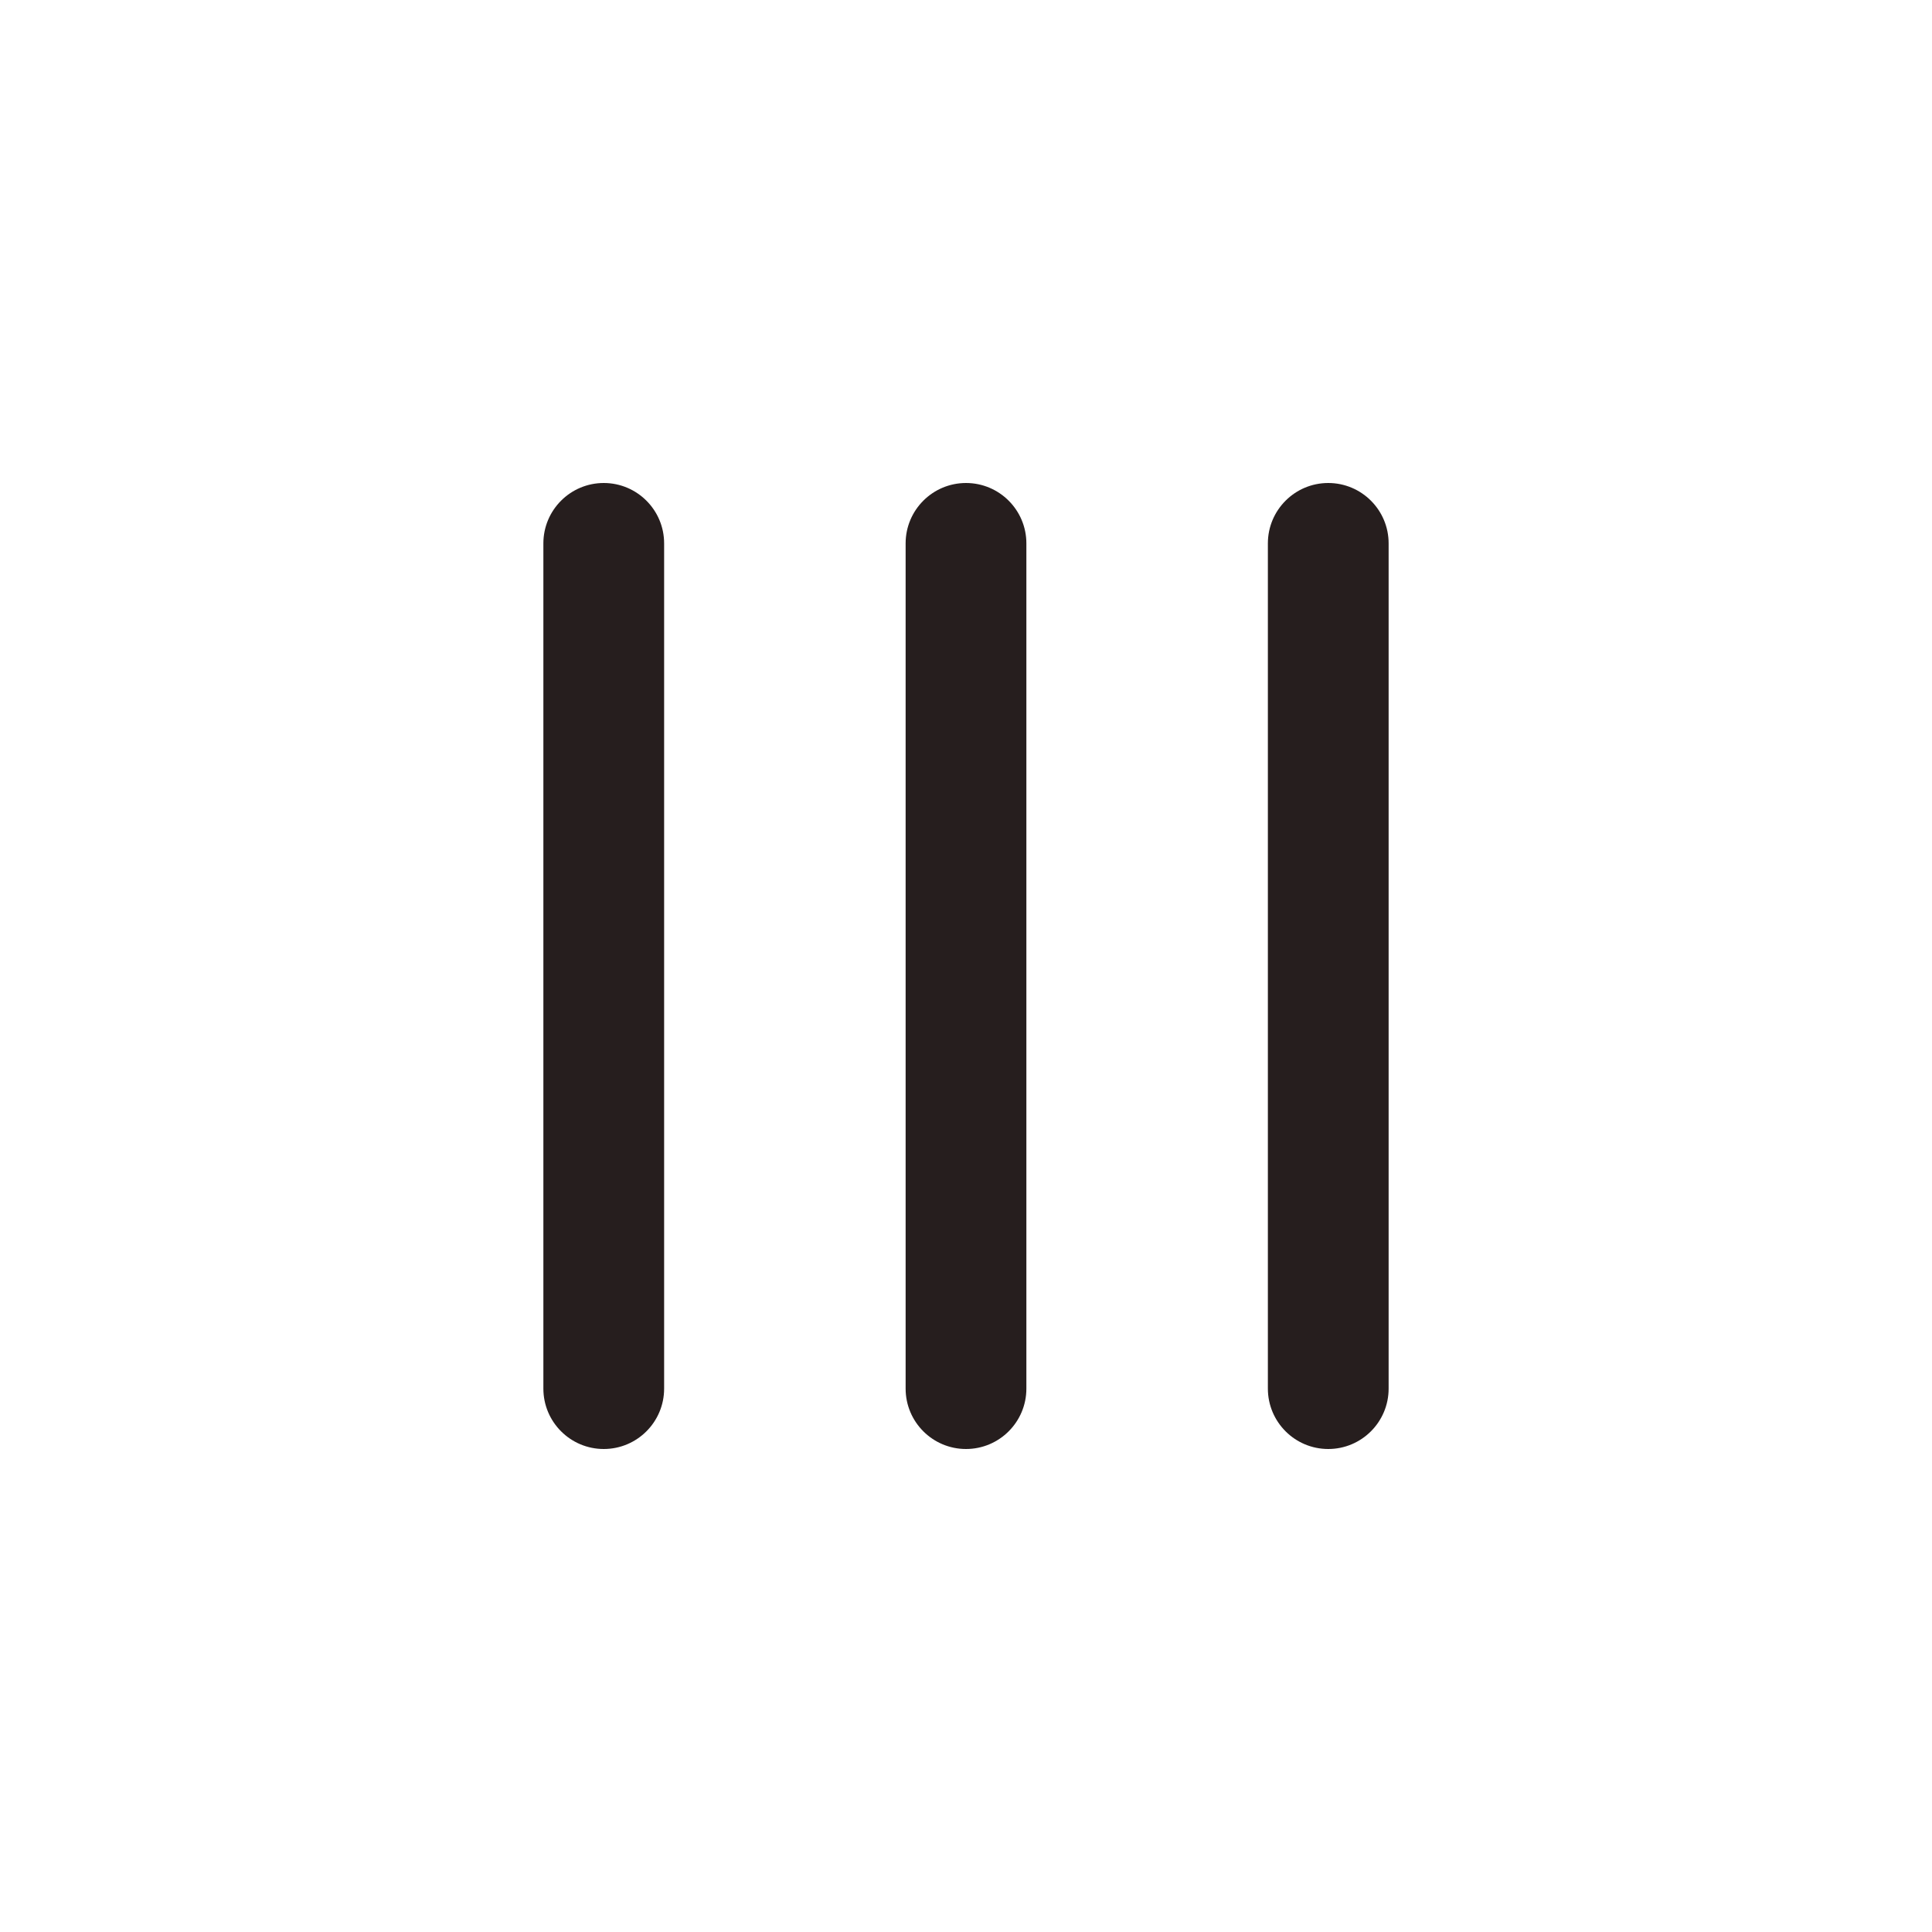
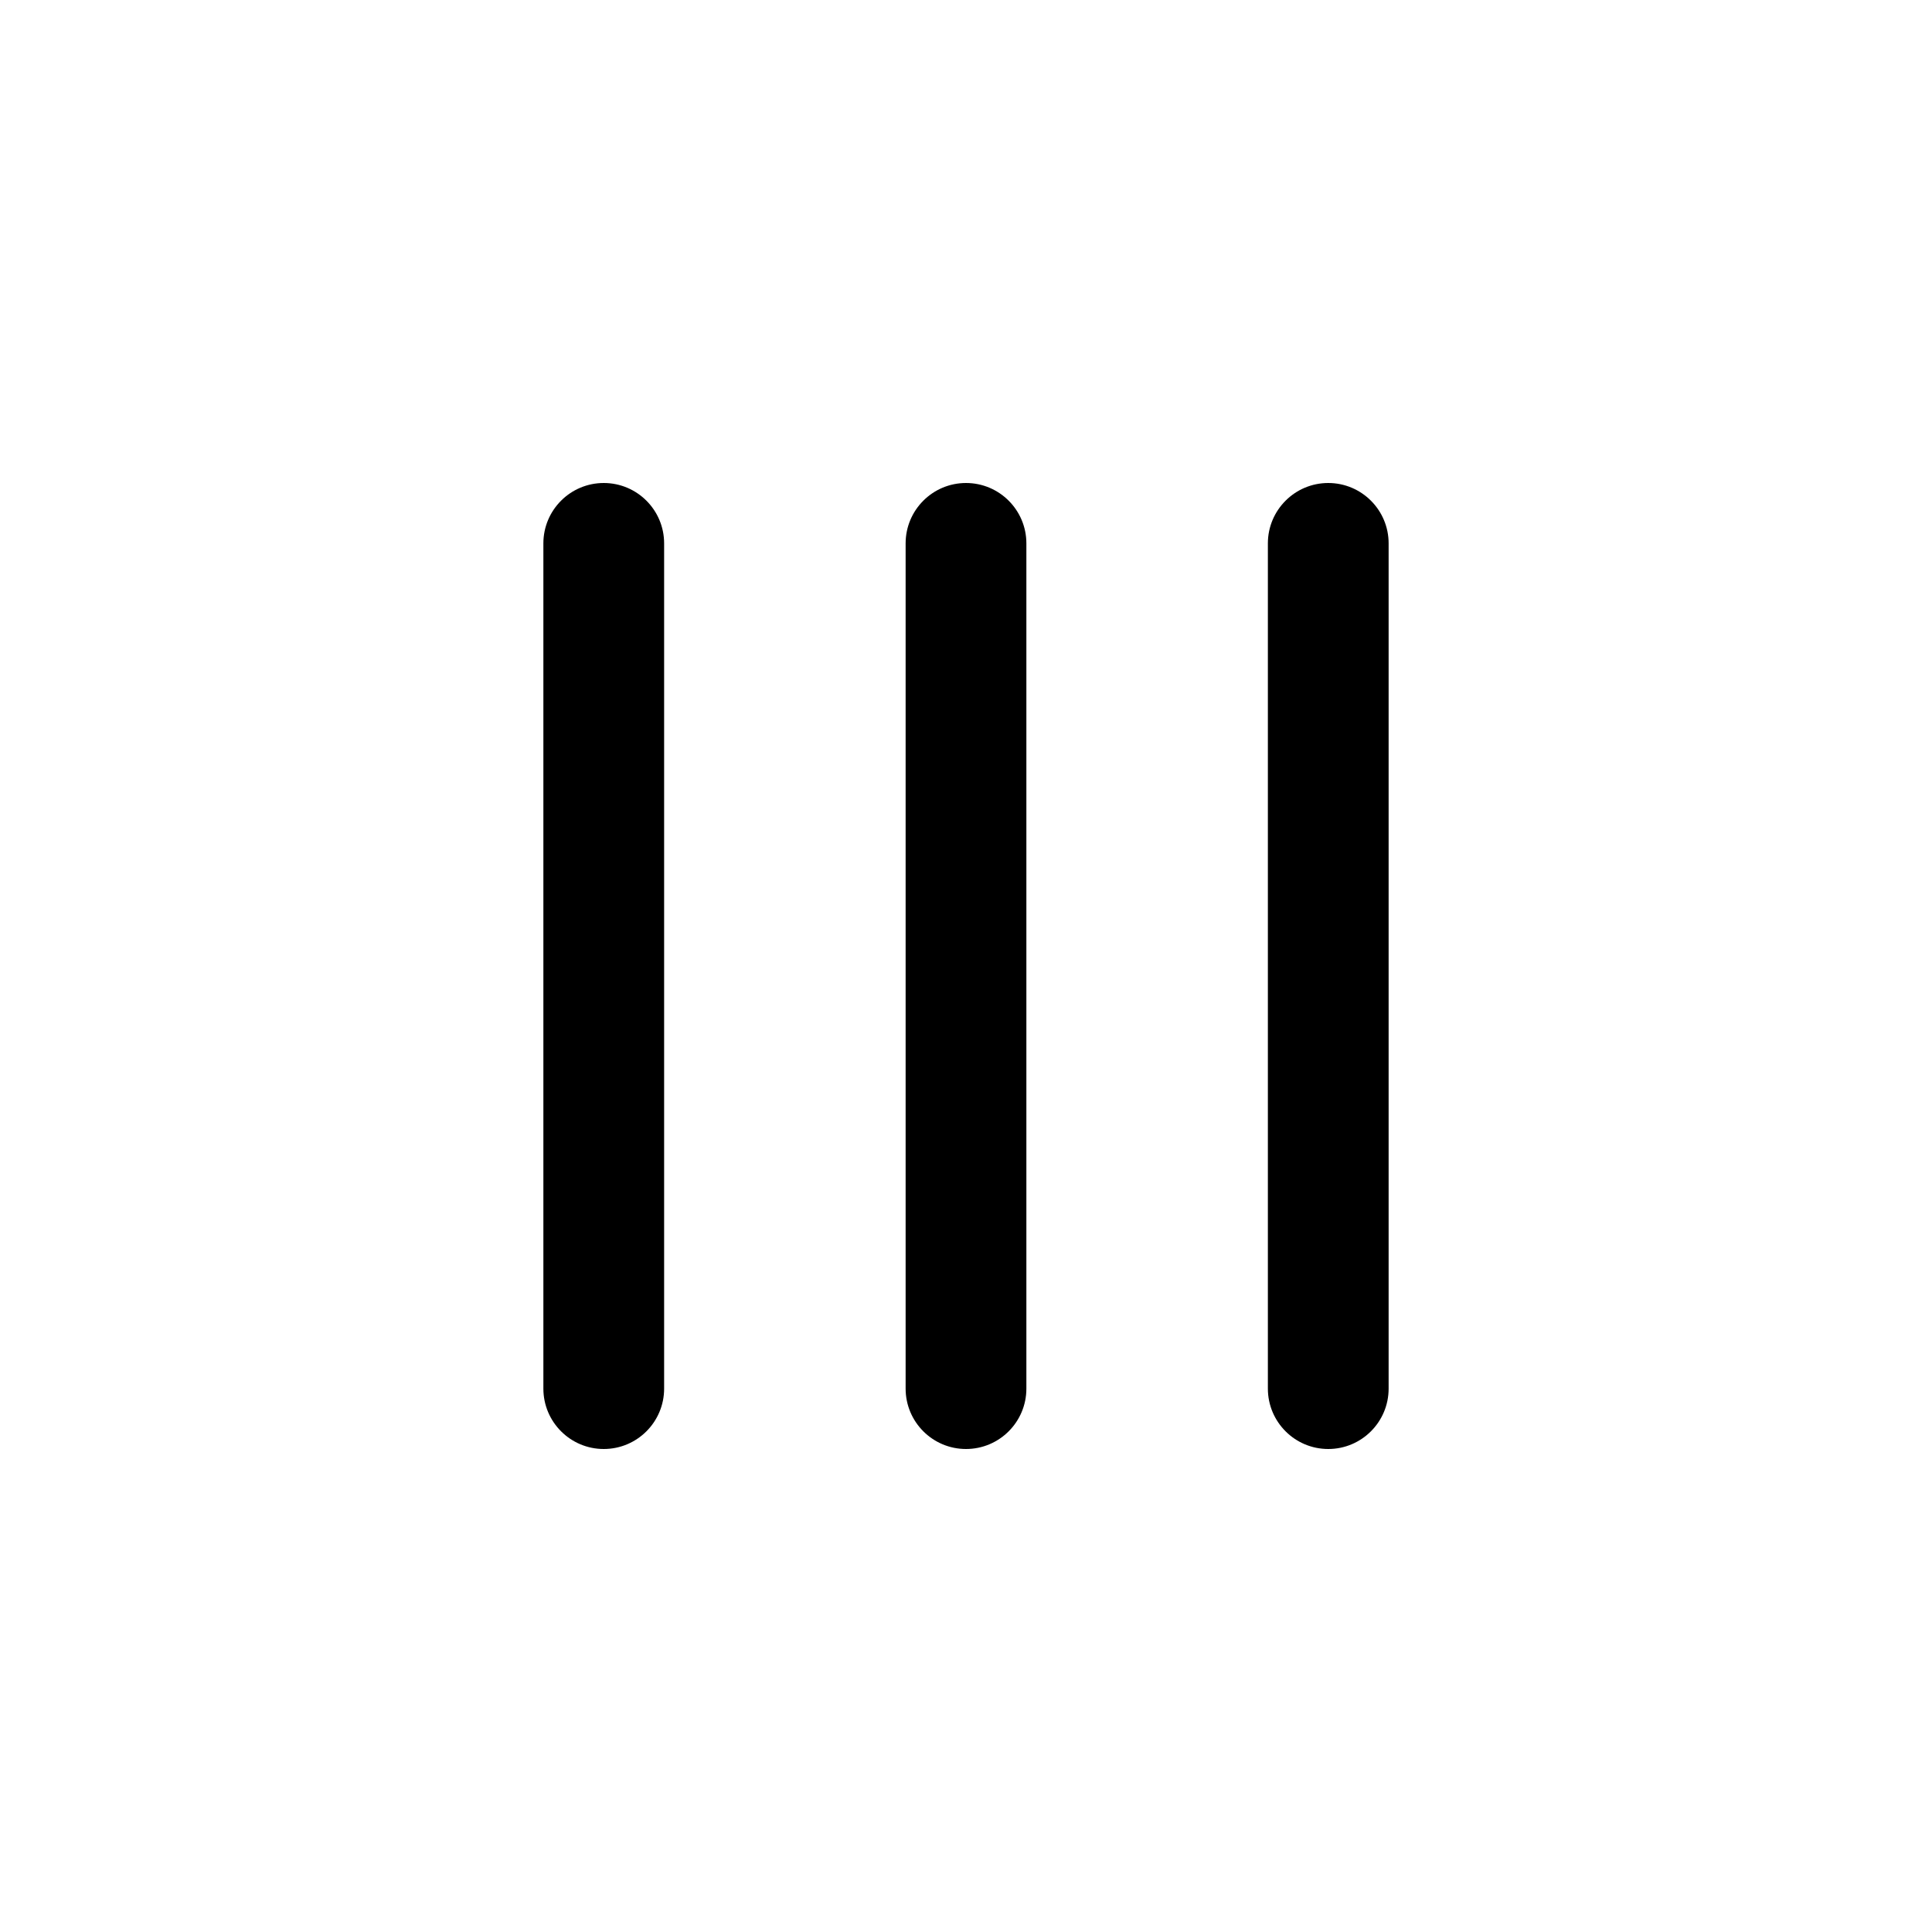
<svg xmlns="http://www.w3.org/2000/svg" width="32" height="32" viewBox="0 0 32 32" fill="none">
-   <path d="M9 9C9 8.448 9.448 8 10 8C10.552 8 11 8.448 11 9V23C11 23.552 10.552 24 10 24C9.448 24 9 23.552 9 23V9Z" fill="#261E1E" />
-   <path d="M15 9C15 8.448 15.448 8 16 8C16.552 8 17 8.448 17 9V23C17 23.552 16.552 24 16 24C15.448 24 15 23.552 15 23V9Z" fill="#261E1E" />
-   <path d="M22 8C21.448 8 21 8.448 21 9V23C21 23.552 21.448 24 22 24C22.552 24 23 23.552 23 23V9C23 8.448 22.552 8 22 8Z" fill="#261E1E" />
+   <path d="M9 9C9 8.448 9.448 8 10 8C10.552 8 11 8.448 11 9V23C11 23.552 10.552 24 10 24C9.448 24 9 23.552 9 23V9Z" fill="currentColor" />
+   <path d="M15 9C15 8.448 15.448 8 16 8C16.552 8 17 8.448 17 9V23C17 23.552 16.552 24 16 24C15.448 24 15 23.552 15 23V9Z" fill="currentColor" />
+   <path d="M22 8C21.448 8 21 8.448 21 9V23C21 23.552 21.448 24 22 24C22.552 24 23 23.552 23 23V9C23 8.448 22.552 8 22 8Z" fill="currentColor" />
</svg>
